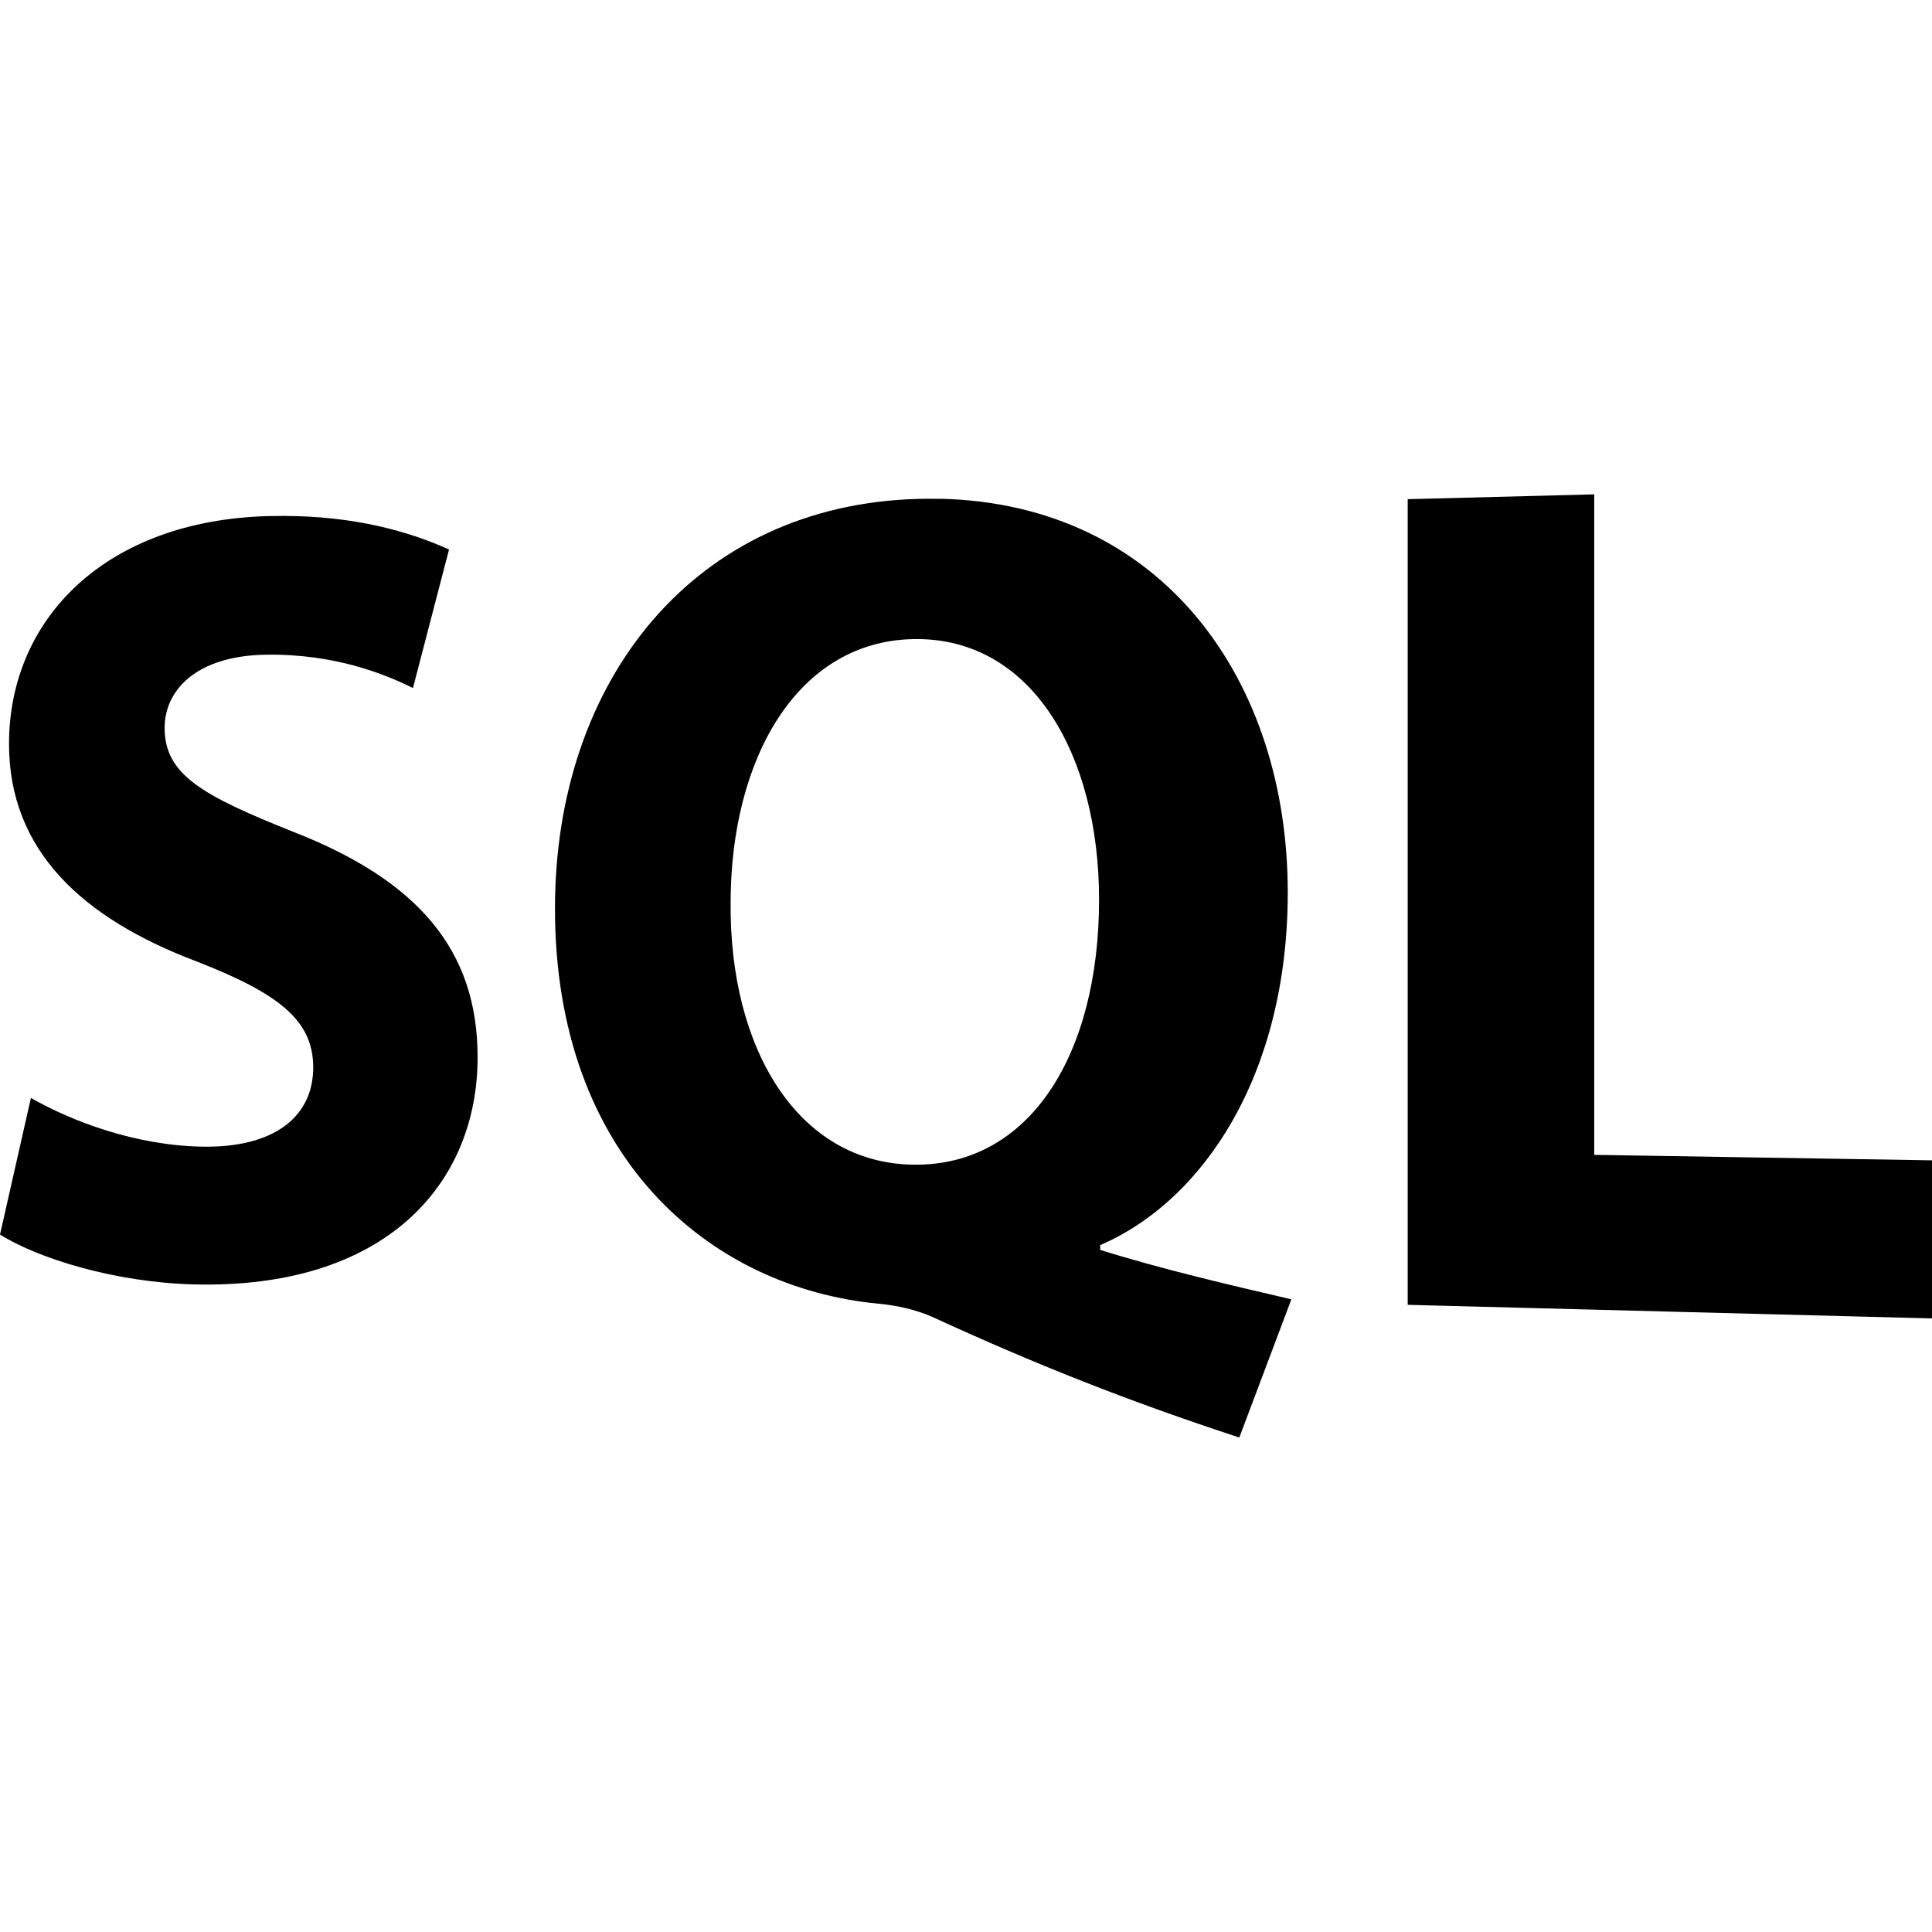
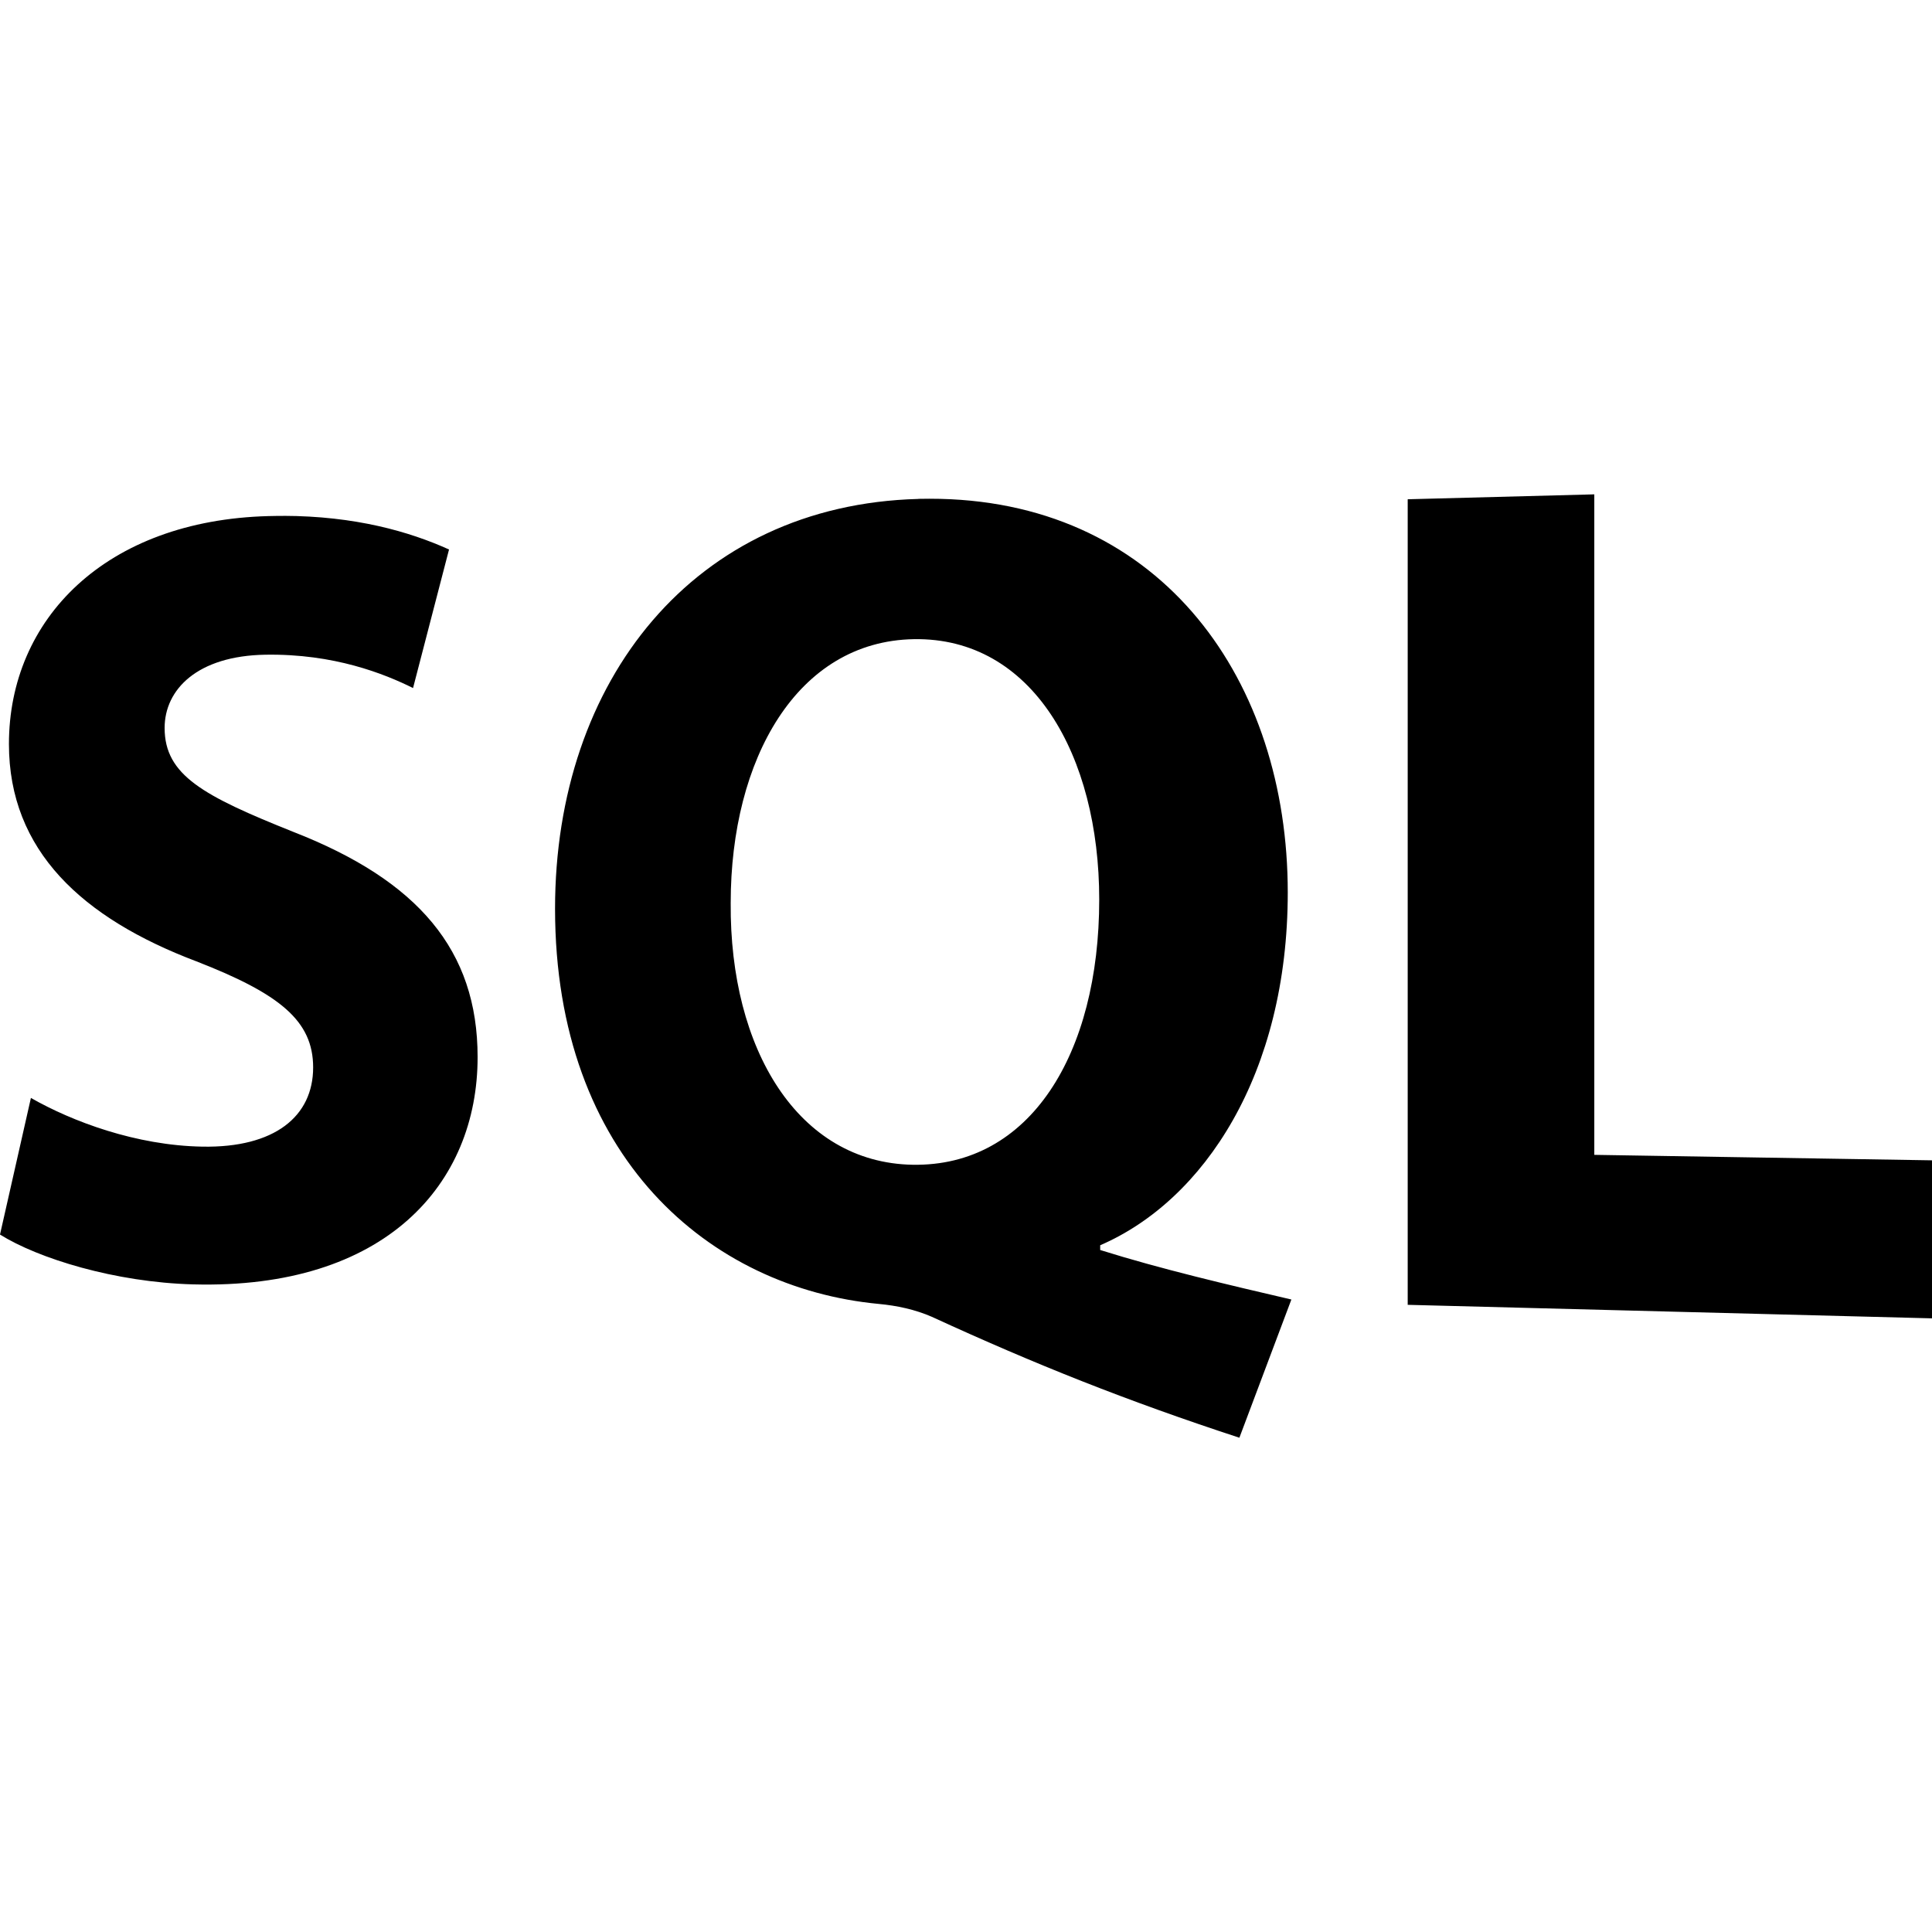
- <svg xmlns="http://www.w3.org/2000/svg" xml:space="preserve" viewBox="0 0 24 24" height="24" width="24" y="0px" x="0px" id="Capa_1" version="1.1">
+ <svg xmlns="http://www.w3.org/2000/svg" xml:space="preserve" viewBox="0 0 24 24" height="24" width="24" y="0px" x="0px" version="1.1">
  <defs id="defs43">
	
	
	
</defs>
-   <g transform="translate(0,-564.6)" id="g10">
- </g>
-   <g transform="translate(0,-564.6)" id="g12">
- </g>
-   <g transform="translate(0,-564.6)" id="g14">
- </g>
-   <g transform="translate(0,-564.6)" id="g16">
- </g>
-   <g transform="translate(0,-564.6)" id="g18">
- </g>
-   <g transform="translate(0,-564.6)" id="g20">
- </g>
-   <g transform="translate(0,-564.6)" id="g22">
- </g>
-   <g transform="translate(0,-564.6)" id="g24">
- </g>
-   <g transform="translate(0,-564.6)" id="g26">
- </g>
-   <g transform="translate(0,-564.6)" id="g28">
- </g>
-   <g transform="translate(0,-564.6)" id="g30">
- </g>
-   <g transform="translate(0,-564.6)" id="g32">
- </g>
-   <g transform="translate(0,-564.6)" id="g34">
- </g>
-   <g transform="translate(0,-564.6)" id="g36">
- </g>
-   <g transform="translate(0,-564.6)" id="g38">
- </g>
-   <path id="rect852" d="m 19.804,6.141 -2.317,0.06 V 16.209 L 24,16.378 v -1.964 l -4.196,-0.068 z m -8.125,0.056 c -0.089,-0.002 -0.18,-0.002 -0.272,4.98e-4 -2.783,0.074 -4.513,2.253 -4.513,5.089 -1e-6,3.089 1.922,4.711 4.023,4.909 0.223,0.021 0.448,0.07 0.659,0.161 1.274,0.586 2.423,1.043 3.819,1.501 l 0.647,-1.717 c -0.778,-0.181 -1.624,-0.378 -2.375,-0.614 v -0.059 c 1.29,-0.557 2.33,-2.128 2.33,-4.383 0,-2.626 -1.549,-4.825 -4.319,-4.889 z M 3.517,6.409 c -0.06,-8.3e-5 -0.12,5.81e-4 -0.182,0.002 -2.023,0.053 -3.223,1.275 -3.223,2.83 0,1.325 0.91,2.165 2.327,2.701 1.038,0.404 1.452,0.739 1.452,1.318 0,0.608 -0.479,1 -1.376,0.984 C 1.689,14.231 0.897,13.932 0.384,13.639 L -4.9999998e-8,15.336 C 0.473,15.633 1.425,15.929 2.4,15.955 c 2.388,0.064 3.534,-1.246 3.533,-2.824 0,-1.327 -0.739,-2.192 -2.288,-2.797 C 2.528,9.887 2.045,9.63 2.045,9.043 c 0,-0.478 0.406,-0.896 1.252,-0.91 0.854,-0.014 1.479,0.238 1.833,0.414 L 5.578,6.826 C 5.084,6.603 4.41,6.41 3.517,6.409 Z m 7.834,1.53 c 1.472,-0.025 2.302,1.446 2.302,3.236 0,1.921 -0.86,3.319 -2.317,3.293 -1.421,-0.025 -2.275,-1.432 -2.26,-3.251 0,-1.79 0.826,-3.253 2.275,-3.278 z" style="fill:#000000;fill-opacity:1;stroke:none;stroke-width:0.627;stroke-linecap:round;stroke-linejoin:round;stroke-miterlimit:4;stroke-dasharray:none;stroke-opacity:0" />
-   <path d="m 504.202,-592.931 c 41.913,0 74.714,-14.977 74.714,-34.093 v -21.511 c 0,-3.059 -0.886,-6.165 -2.669,-9.207 l -0.073,-0.122 c 1.74,-2.926 2.742,-6.006 2.742,-9.218 v -21.51 c 0,-3.059 -0.886,-6.165 -2.669,-9.216 l -0.231,-0.388 c 1.846,-3.014 2.9,-6.188 2.9,-9.51 v -21.508 c 0,-2.911 -0.807,-5.875 -2.415,-8.807 l -0.185,-0.34 c 0.475,-1.308 0.807,-2.647 0.807,-4.065 0,-17.384 -37.568,-26.768 -72.921,-26.768 -35.322,0 -72.879,9.384 -72.879,26.768 0,1.418 0.332,2.763 0.812,4.071 l -0.189,0.34 c -1.614,2.932 -2.415,5.896 -2.415,8.807 v 21.508 c 0,3.312 1.044,6.491 2.89,9.497 l -0.243,0.412 c -1.761,3.056 -2.646,6.152 -2.646,9.21 v 21.505 c 0,3.206 0.985,6.28 2.731,9.207 l -0.085,0.138 c -1.761,3.048 -2.646,6.153 -2.646,9.196 v 21.516 c -0.002,19.111 32.798,34.088 74.67,34.088 z m -66.678,-132.68 c 11.981,10.156 39.772,15.417 66.678,15.417 26.947,0 54.717,-5.266 66.714,-15.423 v 17.906 c 0,12.34 -27.38,26.091 -66.714,26.091 -39.298,0 -66.678,-13.751 -66.678,-26.091 z m 0,38.296 c 12.266,11.227 37.494,18.398 66.678,18.398 29.225,0 54.453,-7.172 66.714,-18.409 v 20.244 c 0,12.34 -27.38,26.093 -66.714,26.093 -39.298,0 -66.678,-13.753 -66.678,-26.093 z m 0,40.057 c 12.266,11.232 37.494,18.404 66.678,18.404 29.225,0 54.453,-7.172 66.714,-18.41 v 20.245 c 0,12.34 -27.38,26.088 -66.714,26.088 -39.298,0 -66.678,-13.748 -66.678,-26.088 z" id="path6" />
+   <path d="m 19.805,6.141 -2.318,0.061 V 16.209 L 24,16.377 v -1.963 l -4.195,-0.068 z m -8.398,0.057 c -2.783,0.074 -4.512,2.254 -4.512,5.09 -1e-6,3.089 1.922,4.712 4.023,4.91 0.223,0.021 0.447,0.068 0.658,0.16 1.274,0.586 2.424,1.045 3.82,1.502 l 0.646,-1.717 c -0.778,-0.181 -1.624,-0.379 -2.375,-0.615 v -0.059 c 1.29,-0.557 2.33,-2.128 2.33,-4.383 0,-2.626 -1.549,-4.824 -4.318,-4.889 -0.089,-0.002 -0.182,-0.002 -0.273,0 z m -7.889,0.211 c -0.06,-8.3e-5 -0.12,2.34e-4 -0.182,0.002 -2.023,0.053 -3.225,1.277 -3.225,2.832 0,1.325 0.912,2.163 2.328,2.699 1.038,0.404 1.451,0.739 1.451,1.318 0,0.608 -0.478,1 -1.375,0.984 -0.826,-0.014 -1.619,-0.313 -2.131,-0.605 L 1e-7,15.336 c 0.473,0.296 1.425,0.593 2.4,0.619 2.388,0.064 3.534,-1.247 3.533,-2.824 0,-1.327 -0.739,-2.192 -2.289,-2.797 C 2.527,9.887 2.045,9.631 2.045,9.043 c 0,-0.478 0.406,-0.896 1.252,-0.91 0.854,-0.014 1.479,0.238 1.834,0.414 L 5.578,6.826 C 5.085,6.603 4.411,6.41 3.518,6.408 Z m 7.834,1.531 c 1.472,-0.025 2.303,1.444 2.303,3.234 0,1.921 -0.861,3.32 -2.318,3.295 -1.421,-0.025 -2.274,-1.433 -2.26,-3.252 0,-1.79 0.826,-3.252 2.275,-3.277 z" style="fill:#000" />
</svg>
